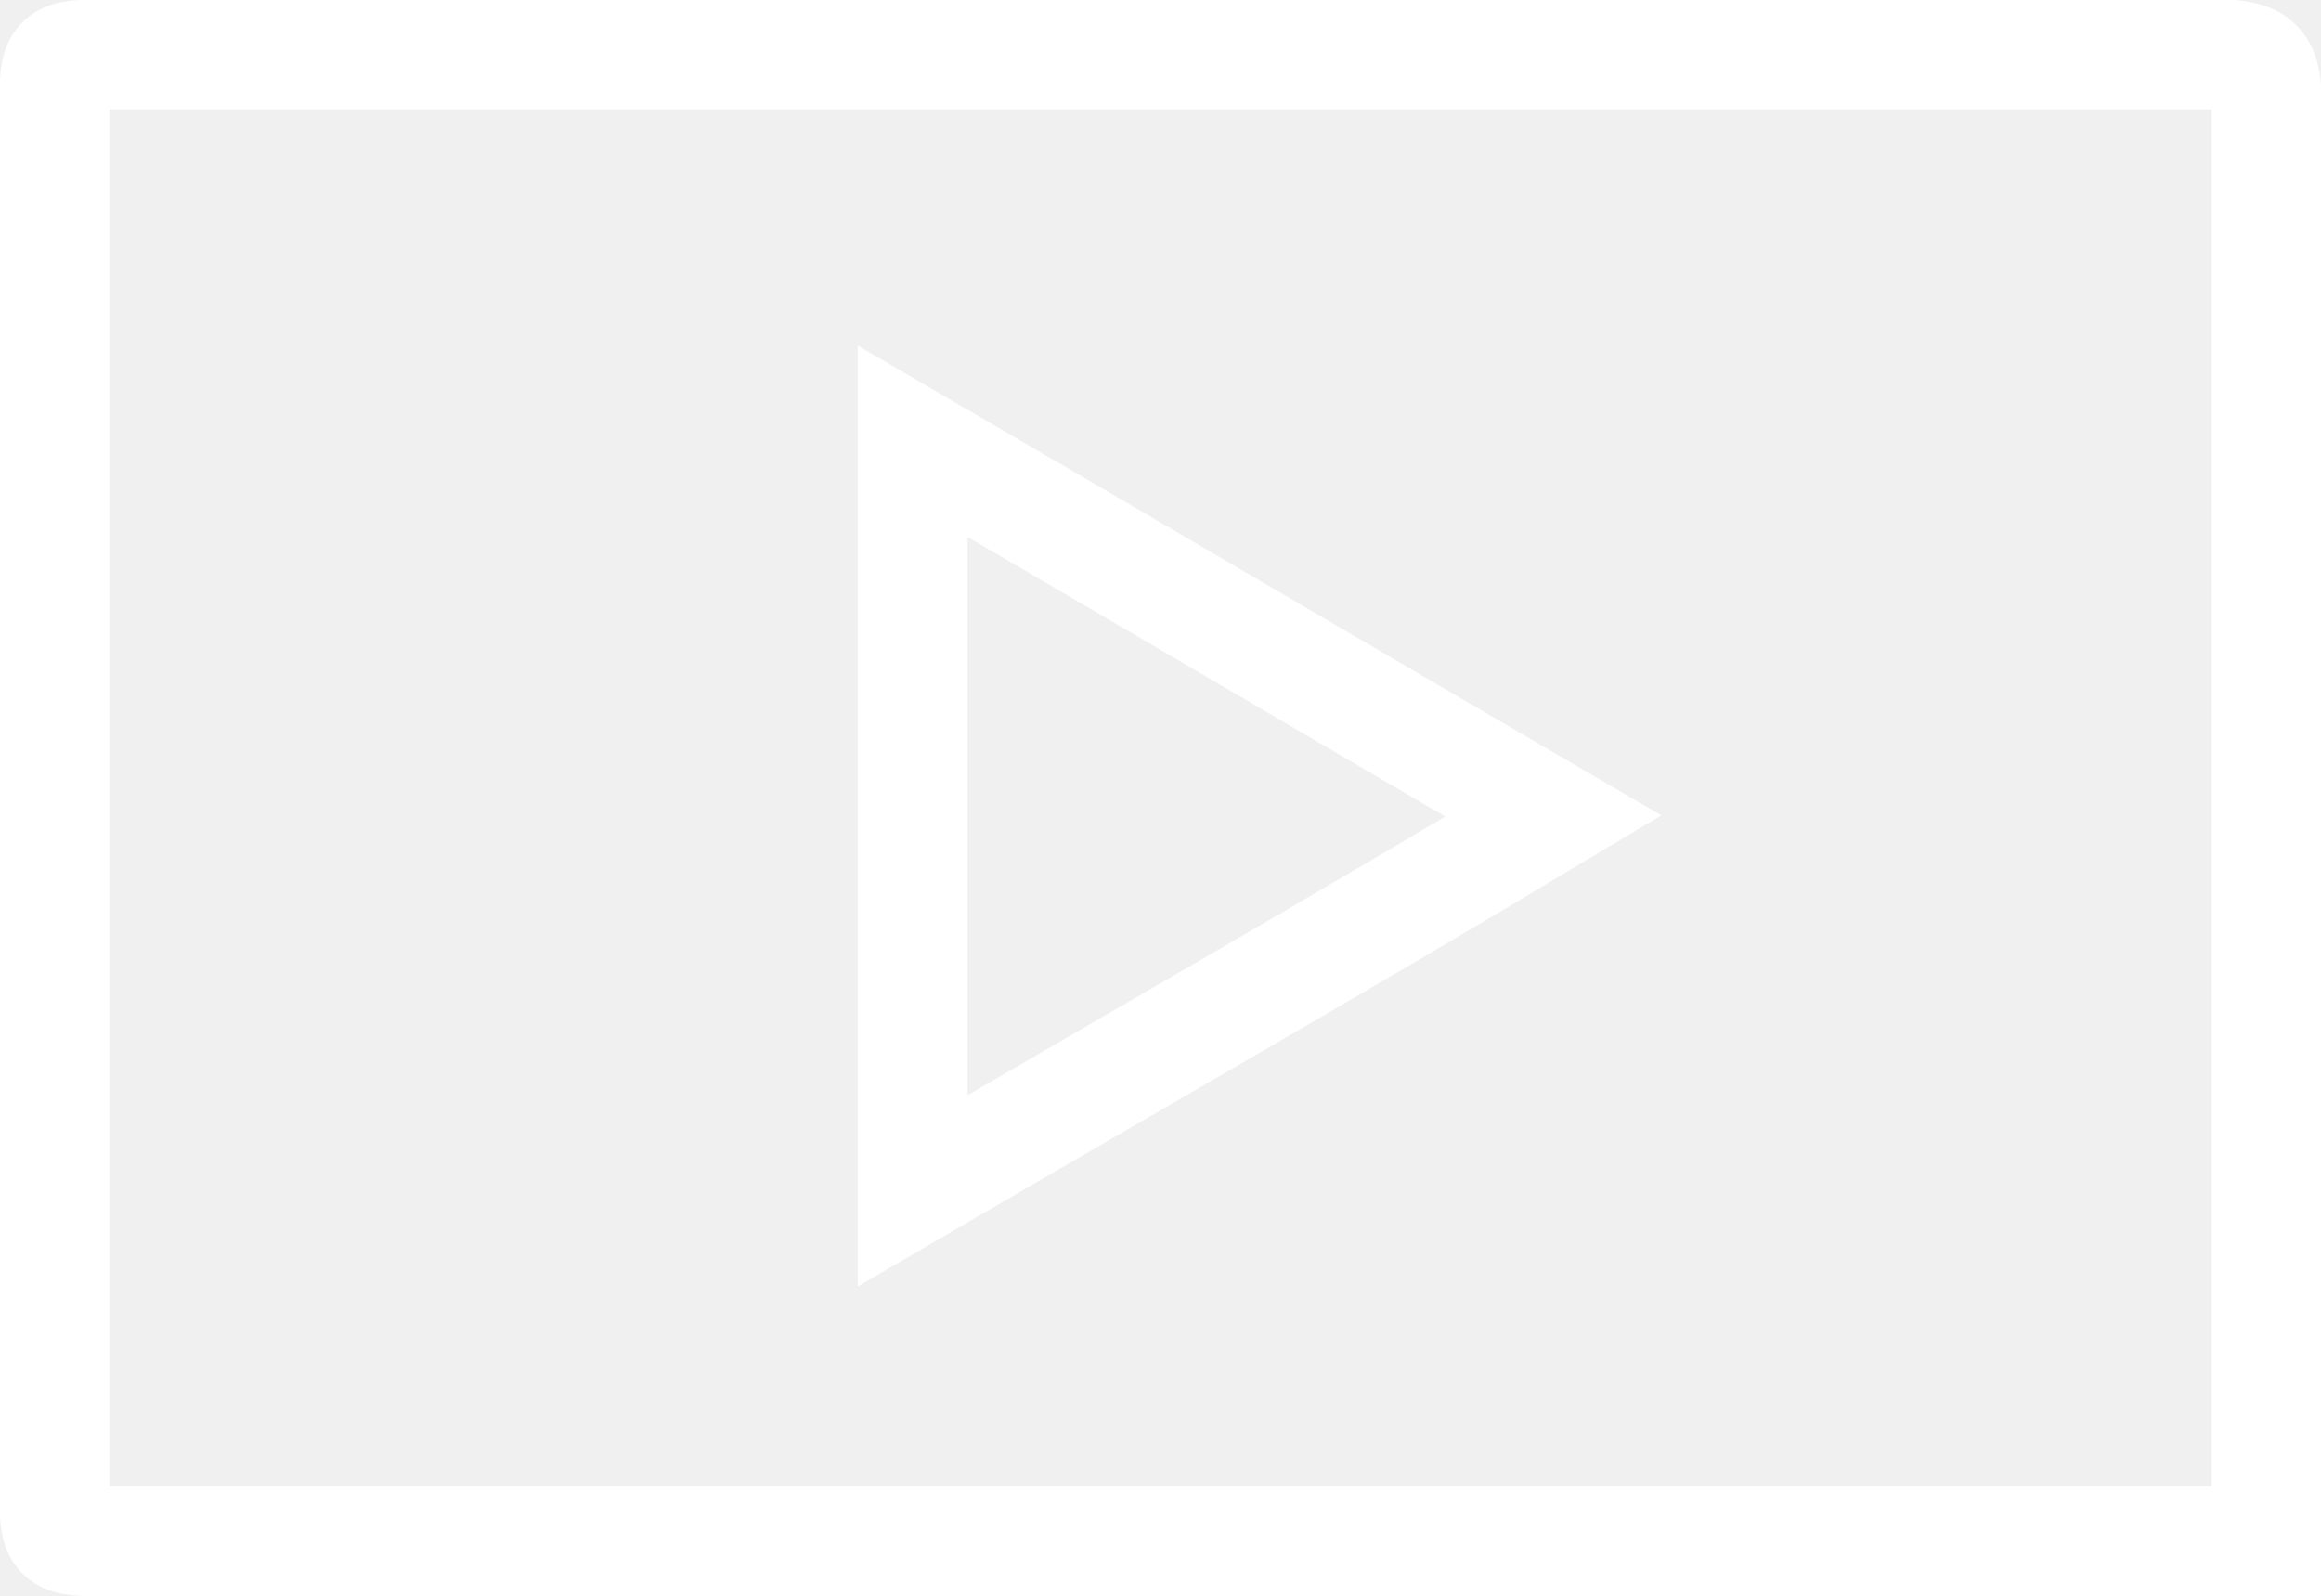
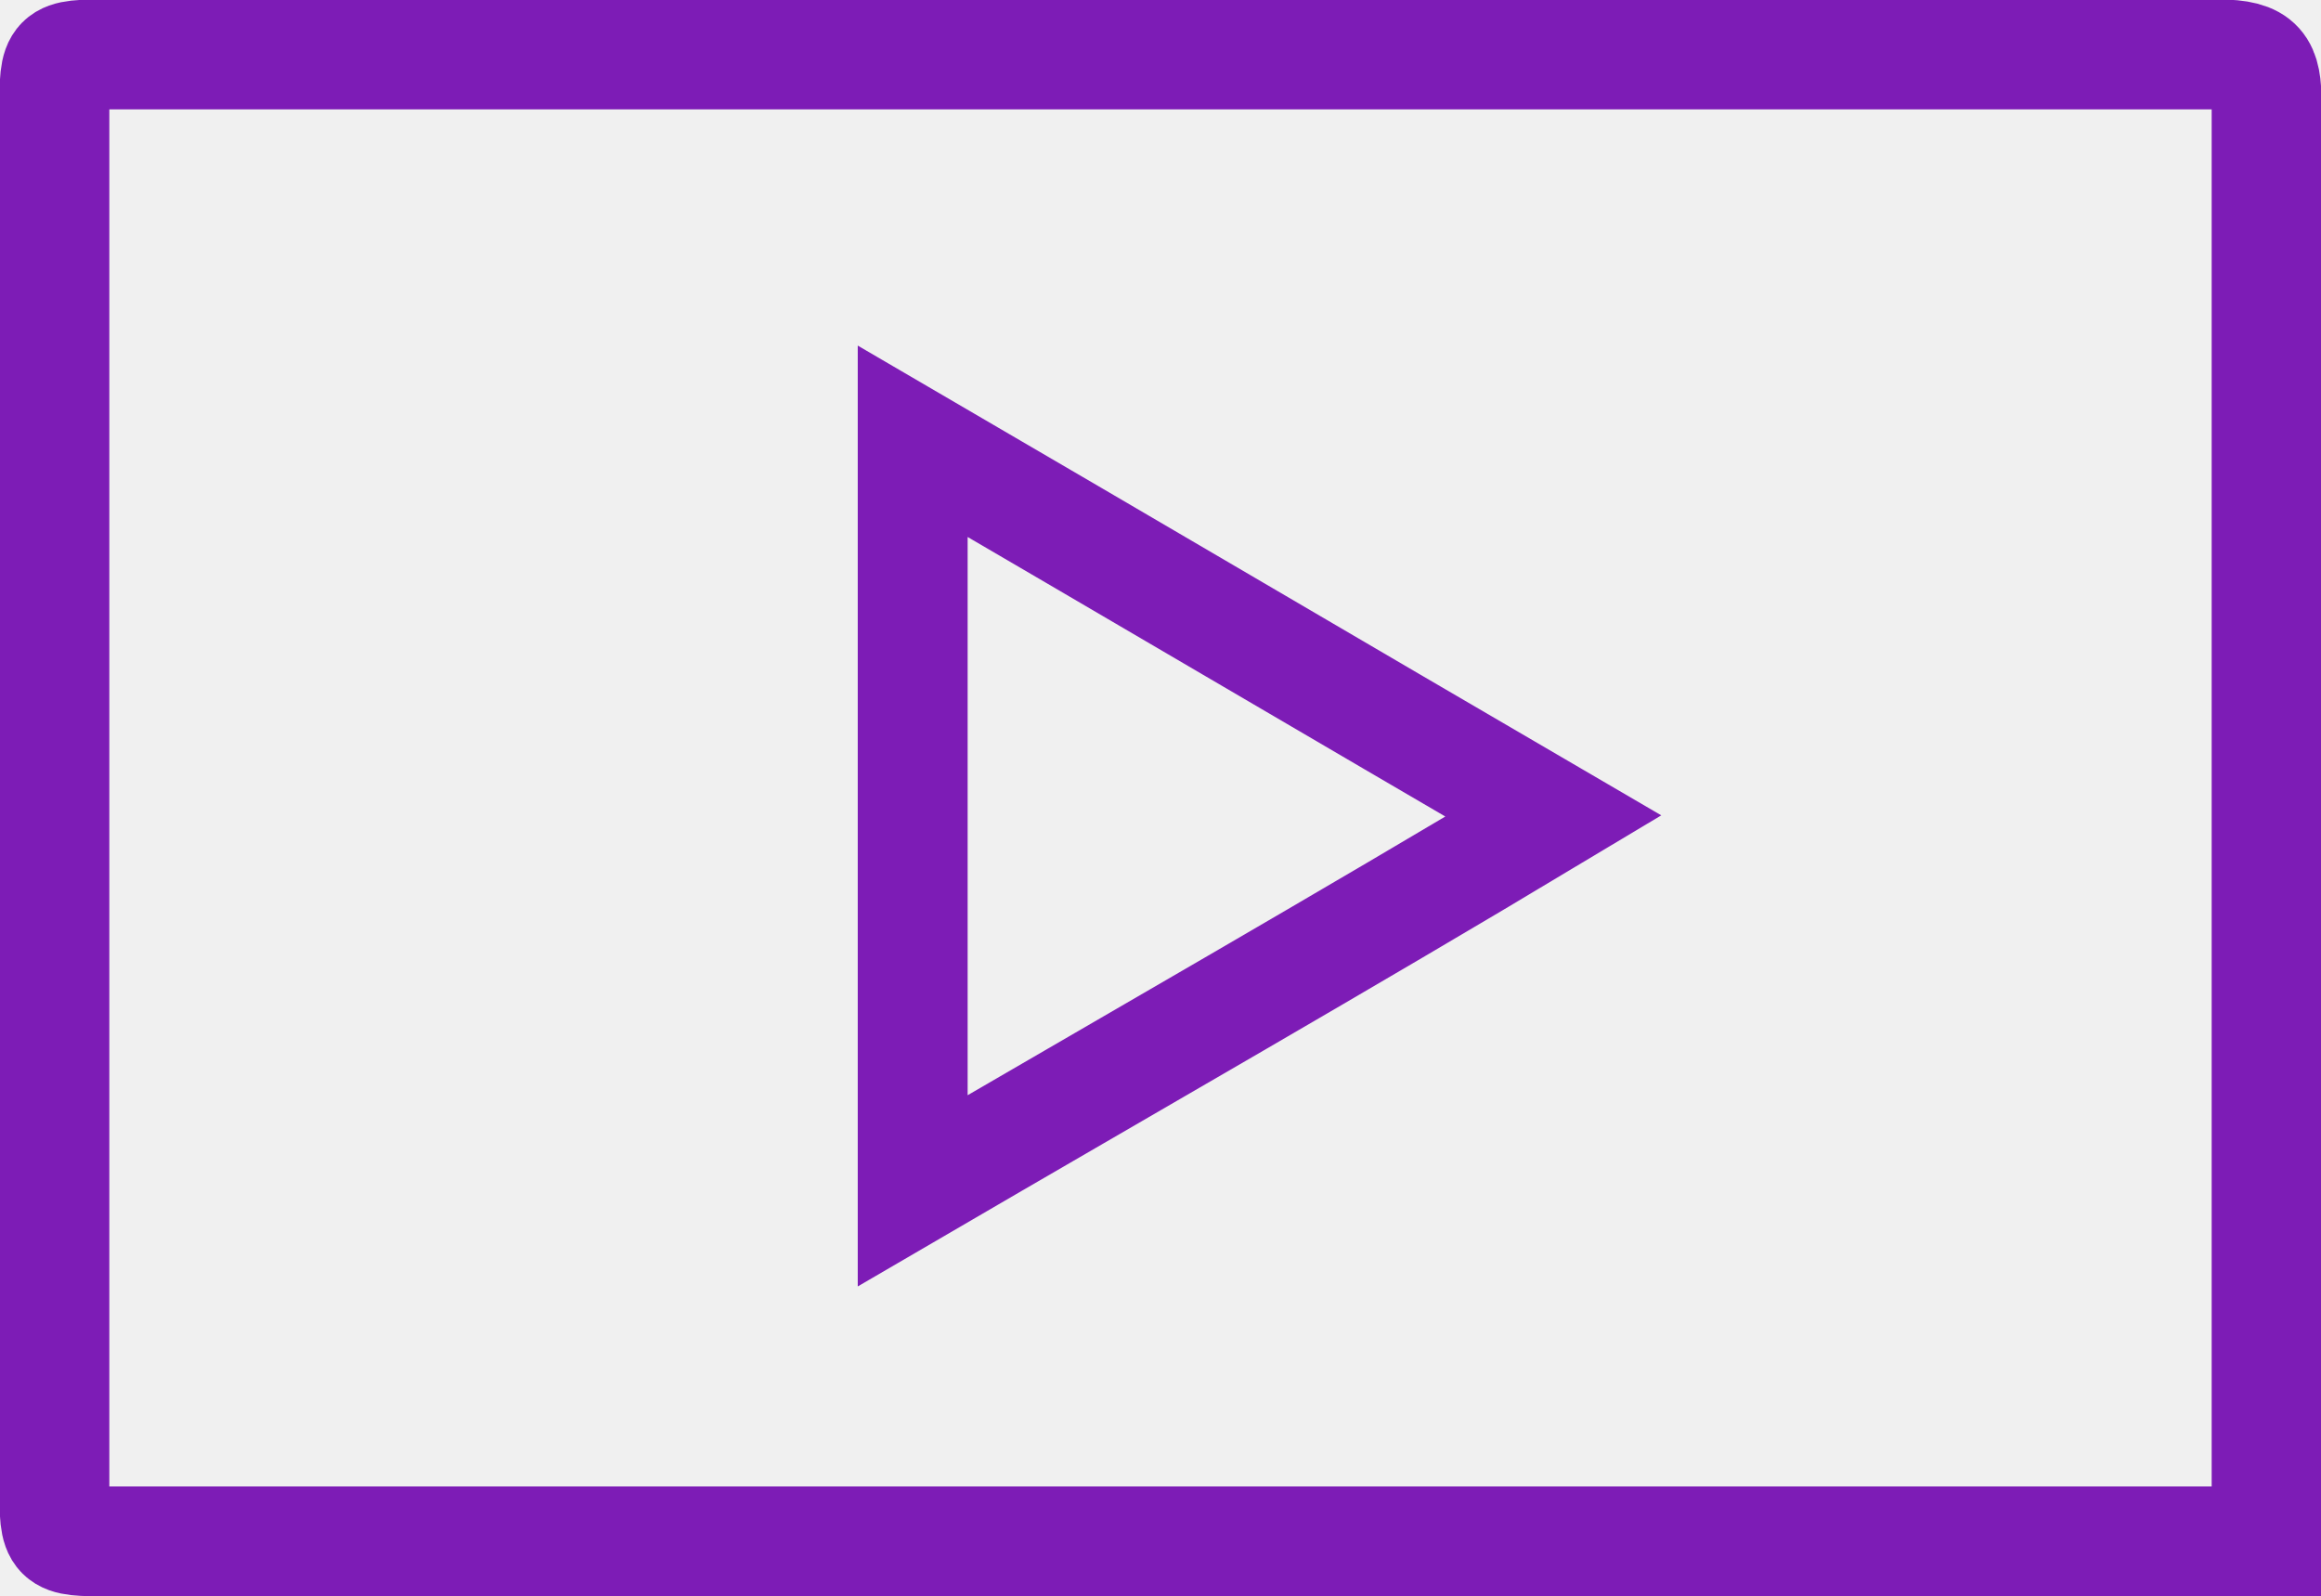
<svg xmlns="http://www.w3.org/2000/svg" version="1.1" id="Layer_1" x="0px" y="0px" width="38.4px" height="26.4px" viewBox="0 0 38.4 26.4" enable-background="new 0 0 38.4 26.4" xml:space="preserve">
  <g>
-     <path fill="none" stroke="#FFFFFF" stroke-width="1.818" stroke-miterlimit="10" d="M37.5,25.5c-0.4,0-0.6,0-0.9,0   c-11.6,0-23.2,0-34.8,0c-0.9,0-0.9,0-0.9-0.9c0-7.6,0-15.2,0-22.8c0-0.9,0-0.9,0.9-0.9c11.6,0,23.2,0,34.9,0c0.7,0,0.8,0.2,0.8,0.8   c0,7.6,0,15.3,0,22.9C37.5,24.9,37.5,25.1,37.5,25.5z" />
-     <path fill="none" stroke="#FFFFFF" stroke-width="1.818" stroke-miterlimit="10" d="M15.1,19.7c0-4.2,0-8.2,0-12.4   c3.6,2.1,7,4.1,10.6,6.2C22.2,15.6,18.7,17.6,15.1,19.7z" />
+     <path fill="none" stroke="#7D1CB6" stroke-width="1.818" stroke-miterlimit="10" d="M37.5,25.5c-0.4,0-0.6,0-0.9,0   c-11.6,0-23.2,0-34.8,0c-0.9,0-0.9,0-0.9-0.9c0-7.6,0-15.2,0-22.8c0-0.9,0-0.9,0.9-0.9c11.6,0,23.2,0,34.9,0c0.7,0,0.8,0.2,0.8,0.8   c0,7.6,0,15.3,0,22.9C37.5,24.9,37.5,25.1,37.5,25.5z" />
+     <path fill="none" stroke="#7D1CB6" stroke-width="1.818" stroke-miterlimit="10" d="M15.1,19.7c0-4.2,0-8.2,0-12.4   c3.6,2.1,7,4.1,10.6,6.2C22.2,15.6,18.7,17.6,15.1,19.7z" />
  </g>
</svg>
